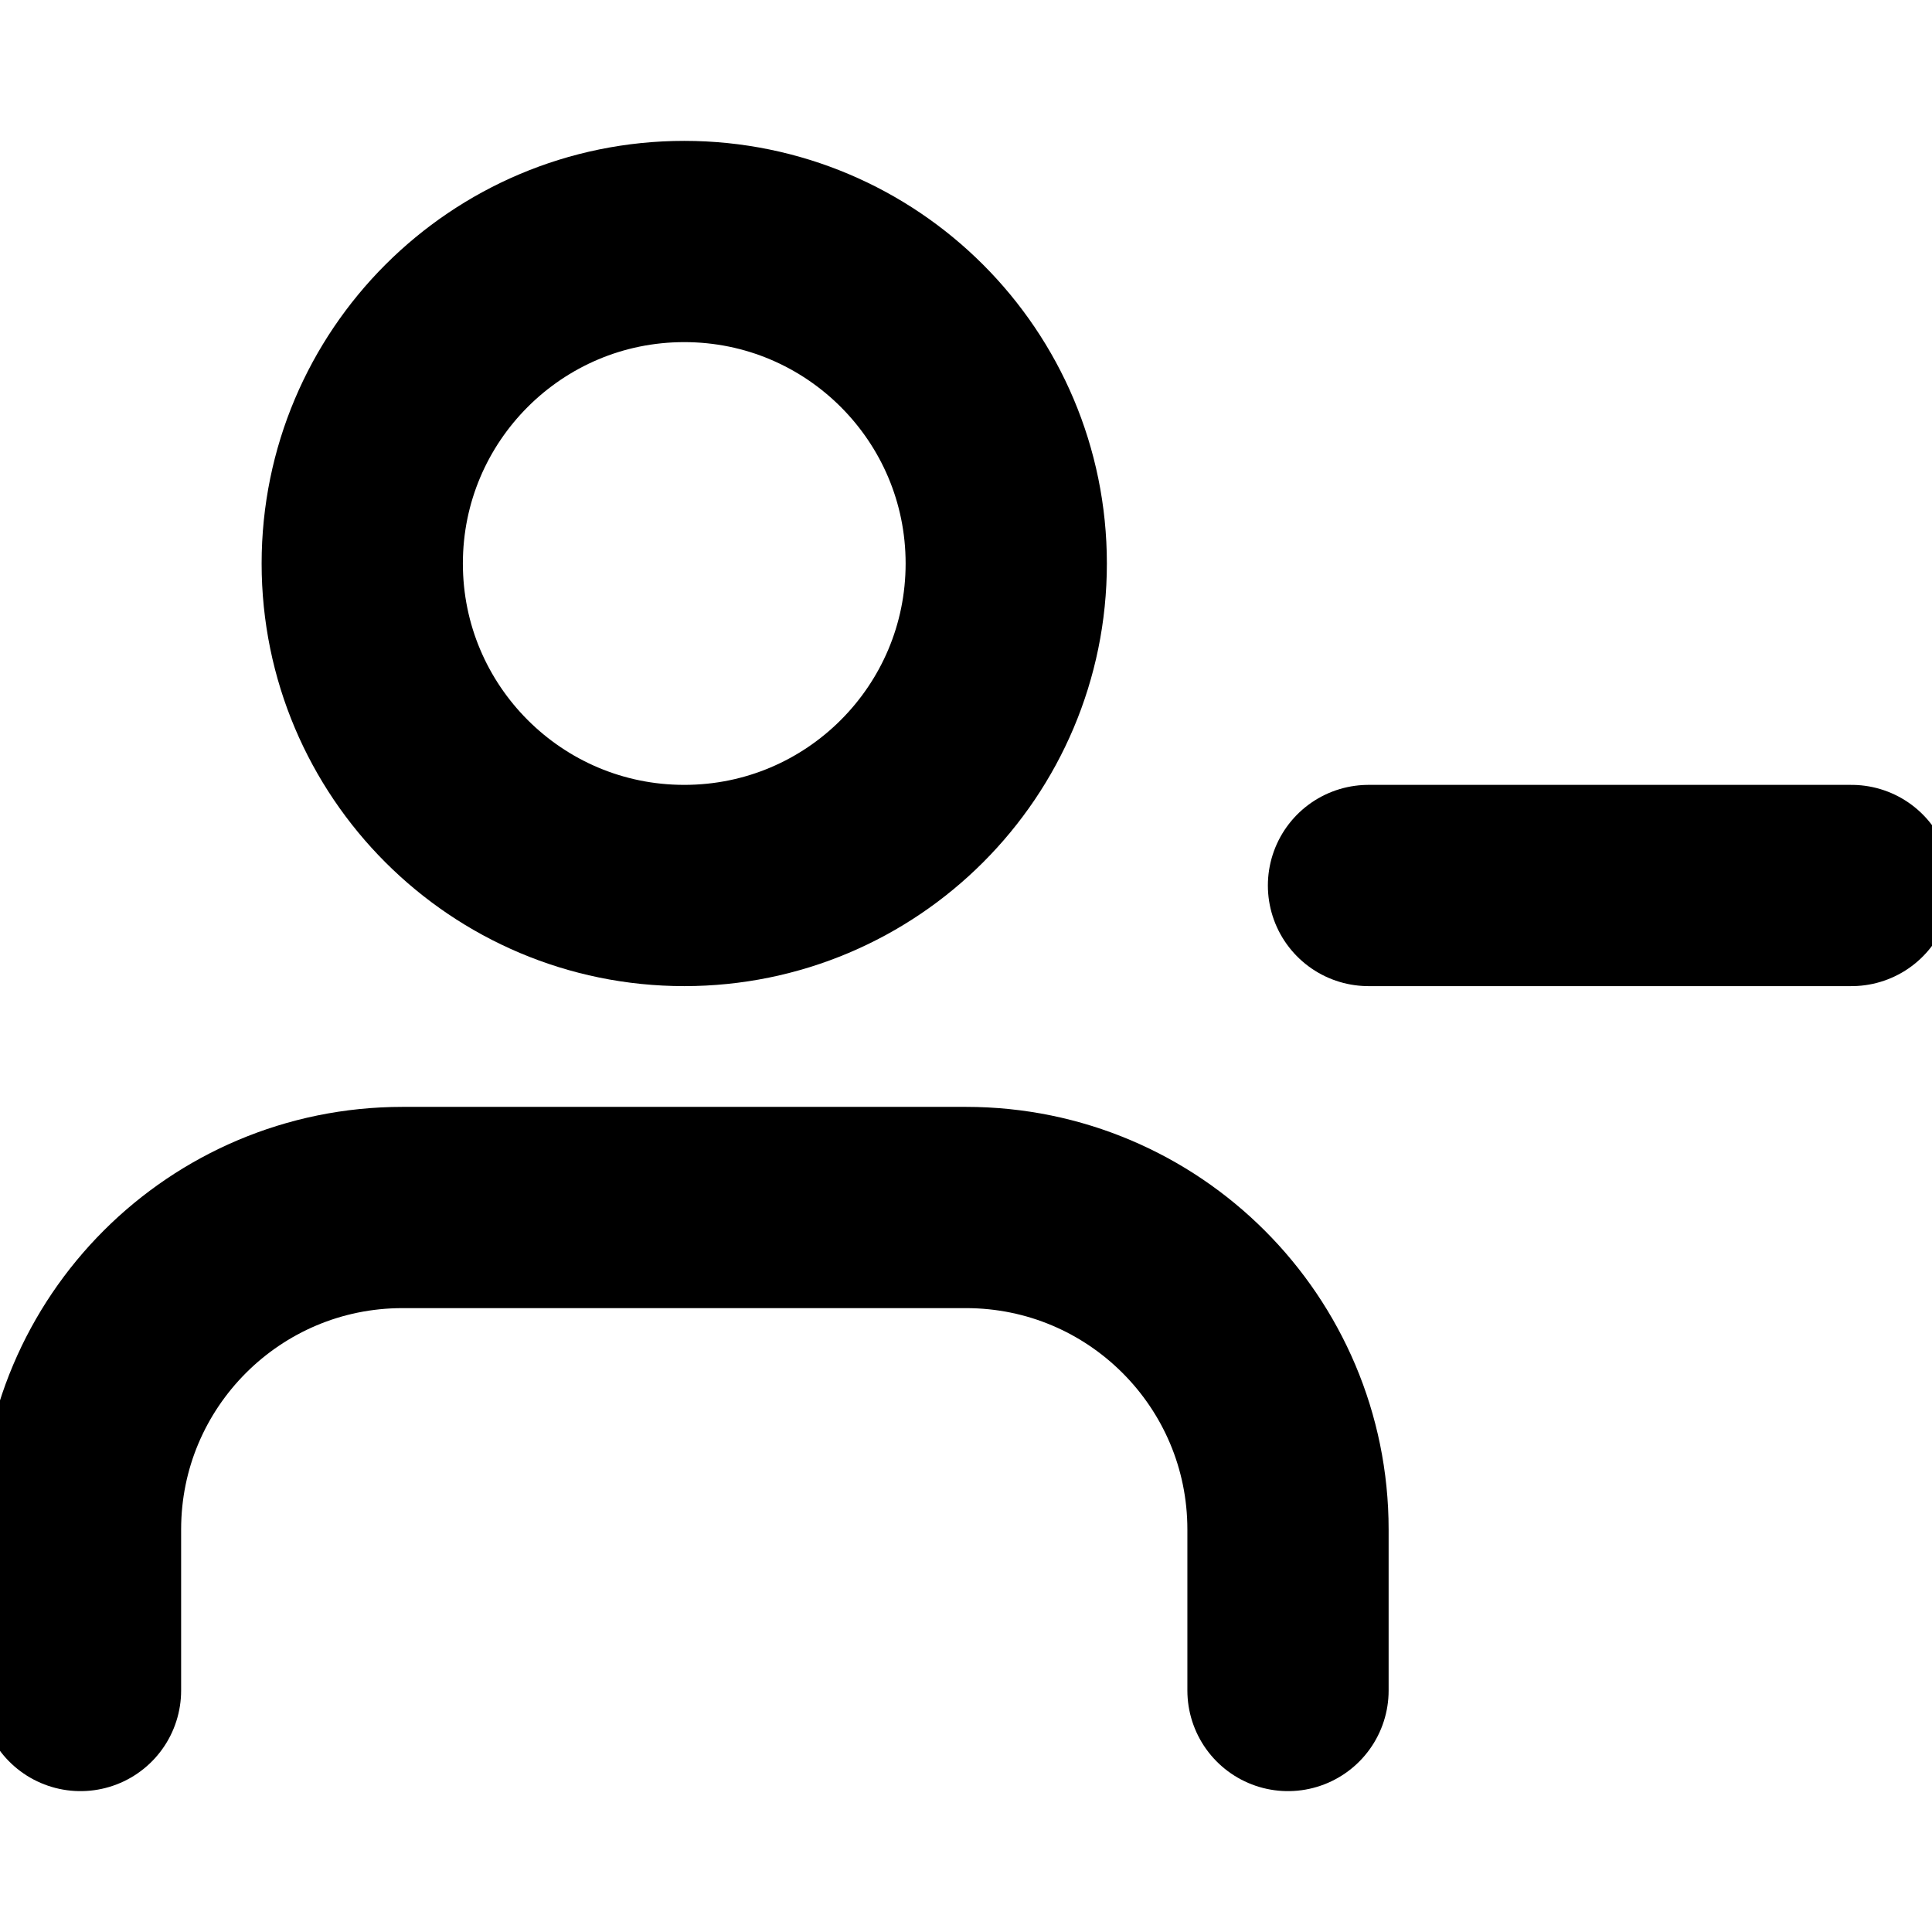
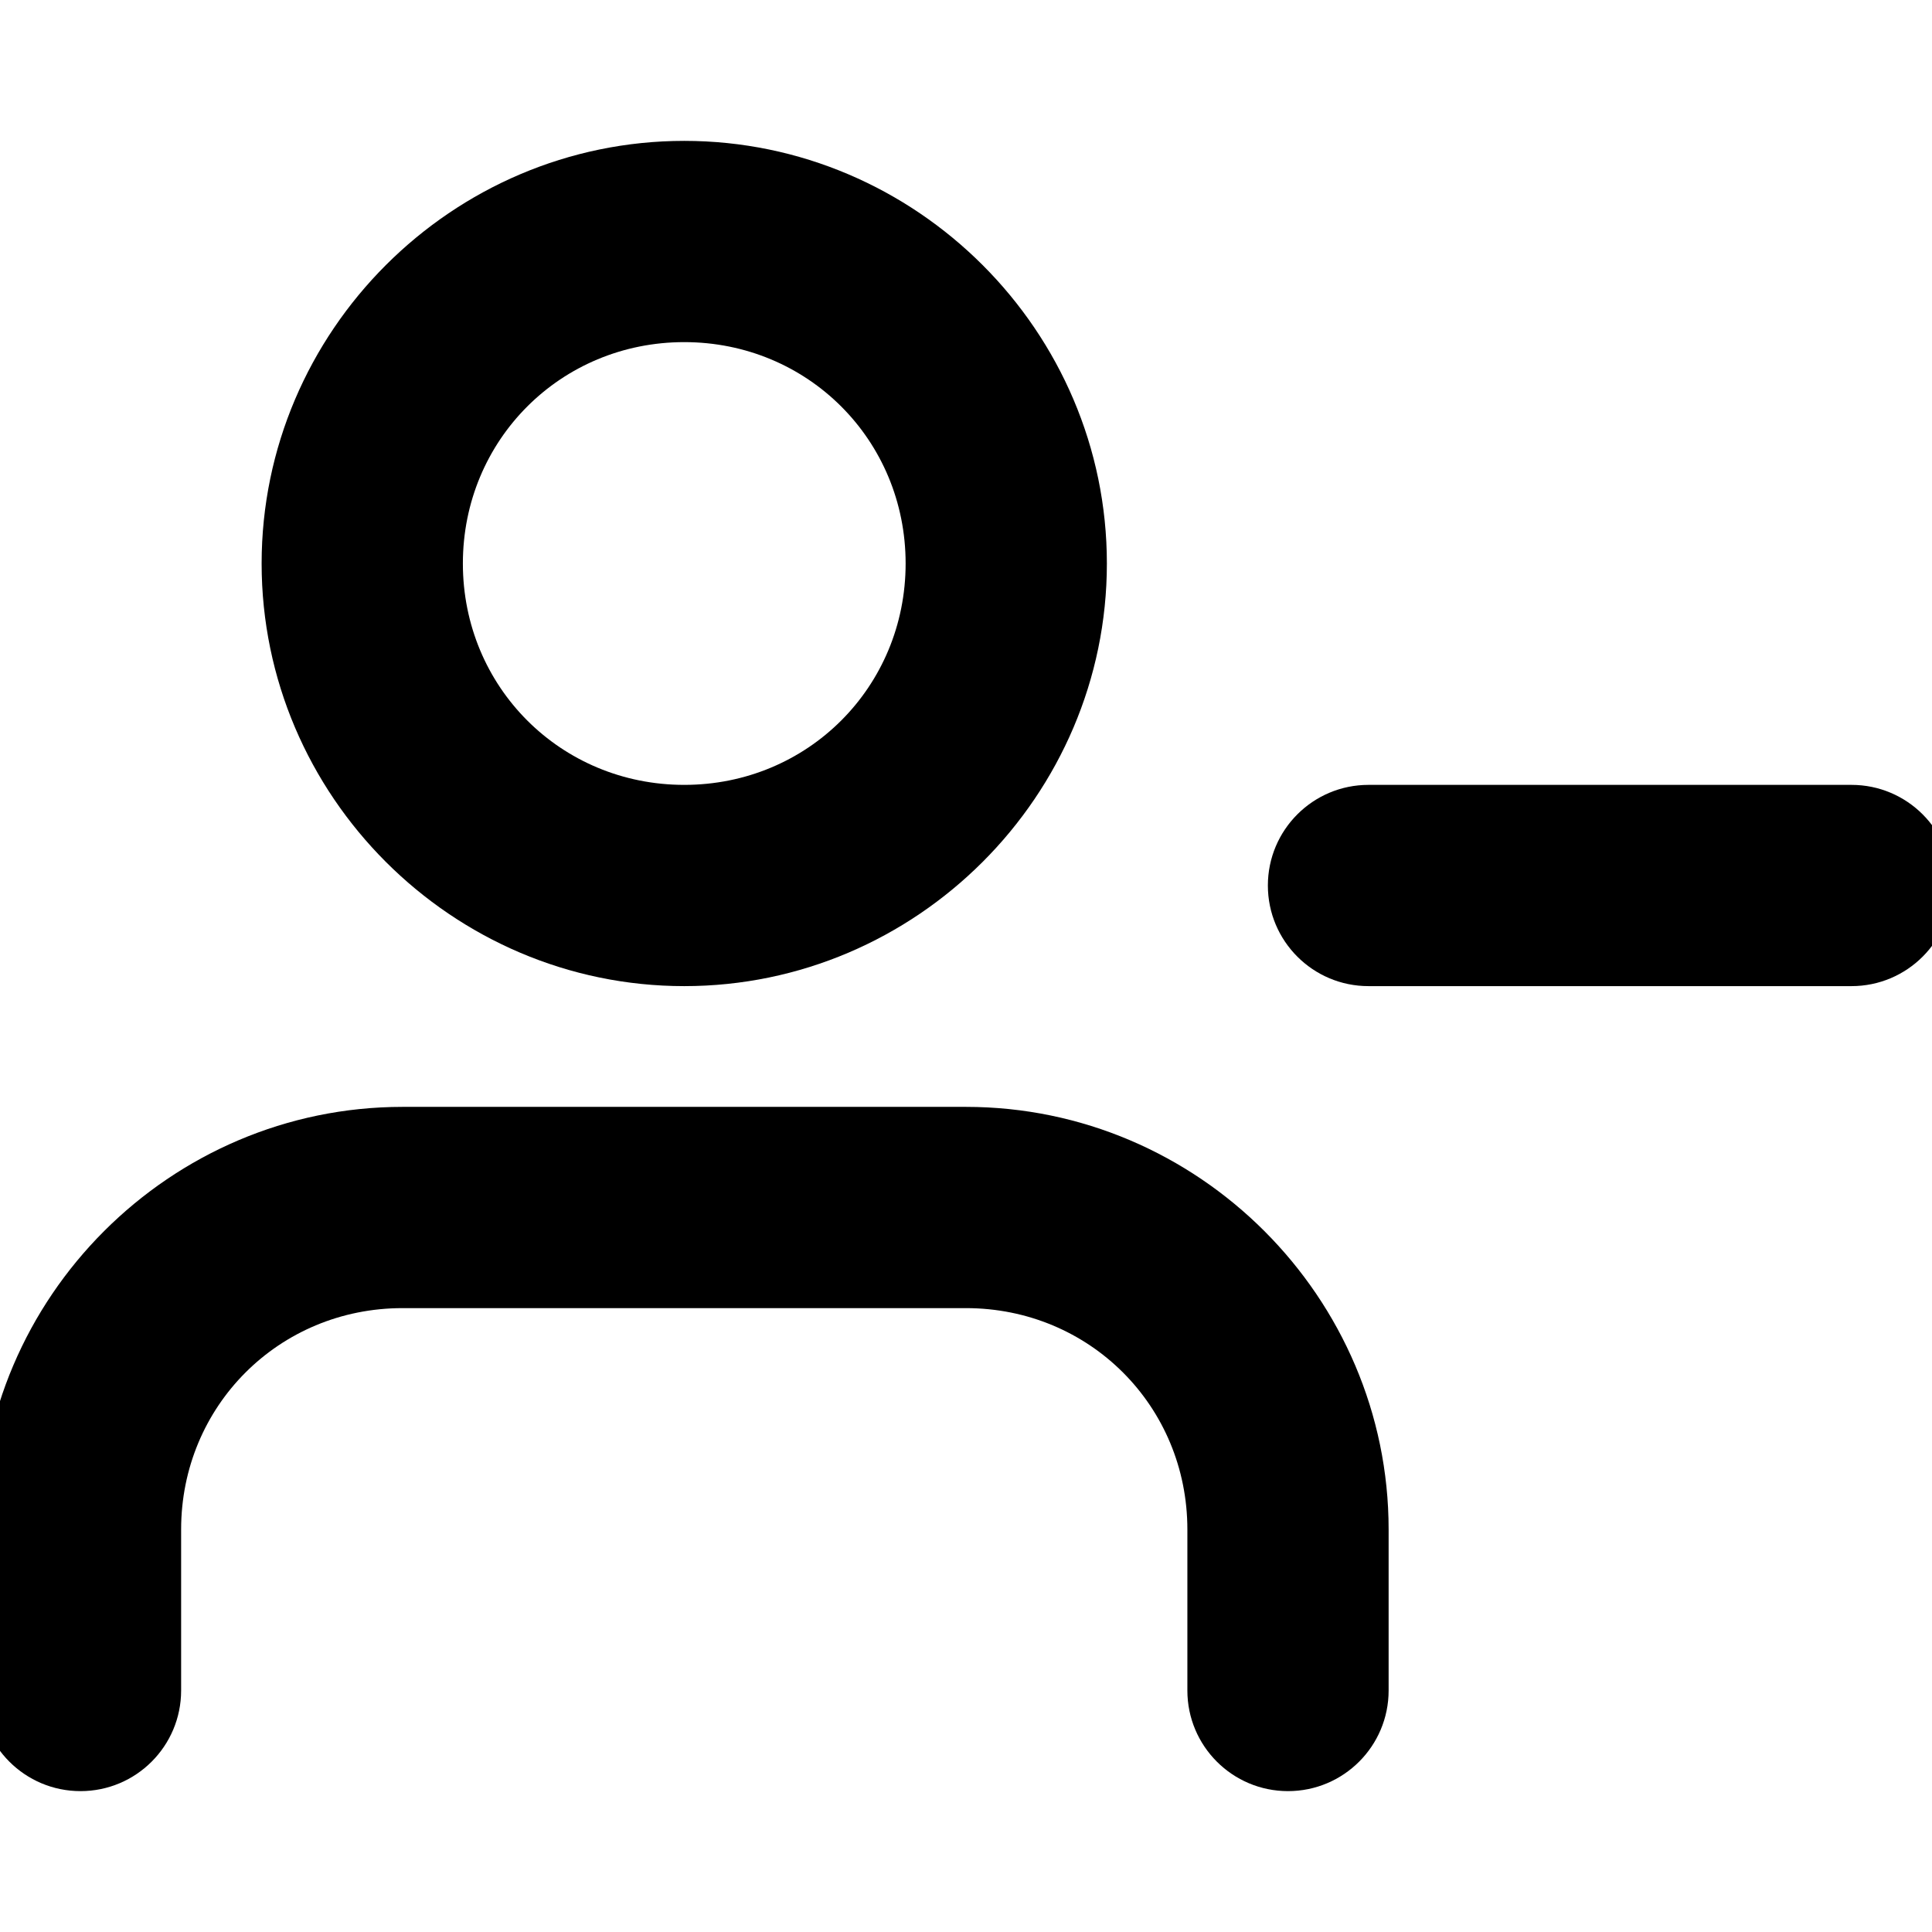
- <svg xmlns="http://www.w3.org/2000/svg" width="96" height="96" viewBox="0 0 24 24" fill="none" stroke="currentColor" stroke-width="2.5" stroke-linecap="round" stroke-linejoin="round" class="feather feather-user-minus">
-   <path d="M16 21v-2a4 4 0 0 0-4-4H5a4 4 0 0 0-4 4v2" />
-   <circle cx="8.5" cy="7" r="4" />
-   <line x1="23" y1="11" x2="17" y2="11" />
+ <svg xmlns="http://www.w3.org/2000/svg" width="96" height="96" viewBox="0 0 24 24" fill="none" stroke="currentColor" stroke-width="2.5" stroke-linecap="round" stroke-linejoin="round" class="feather feather-user-minus" version="1.1" id="svg8">
+   <defs id="defs12" />
+   <g id="g841">
+     <path id="path2" d="m 5,13.75 c -2.885,0 -5.25,2.365 -5.25,5.25 v 2 a 1.25,1.25 0 1 0 2.5,0 v -2 c 0,-1.534 1.216,-2.75 2.75,-2.75 h 7 c 1.534,0 2.75,1.216 2.75,2.75 v 2 a 1.25,1.25 0 1 0 2.5,0 v -2 c 0,-2.885 -2.365,-5.25 -5.25,-5.25 z" style="color:#000000;font-style:normal;font-variant:normal;font-weight:normal;font-stretch:normal;font-size:medium;line-height:normal;font-family:sans-serif;font-variant-ligatures:normal;font-variant-position:normal;font-variant-caps:normal;font-variant-numeric:normal;font-variant-alternates:normal;font-feature-settings:normal;text-indent:0;text-align:start;text-decoration:none;text-decoration-line:none;text-decoration-style:solid;text-decoration-color:#000000;letter-spacing:normal;word-spacing:normal;text-transform:none;writing-mode:lr-tb;direction:ltr;text-orientation:mixed;dominant-baseline:auto;baseline-shift:baseline;text-anchor:start;white-space:normal;shape-padding:0;clip-rule:nonzero;display:inline;overflow:visible;visibility:visible;opacity:1;isolation:auto;mix-blend-mode:normal;color-interpolation:sRGB;color-interpolation-filters:linearRGB;solid-color:#000000;solid-opacity:1;vector-effect:none;fill:#000000;fill-opacity:1;fill-rule:nonzero;stroke:none;stroke-width:2.5;stroke-linecap:butt;stroke-linejoin:miter;stroke-miterlimit:4;stroke-dasharray:none;stroke-dashoffset:0;stroke-opacity:1;color-rendering:auto;image-rendering:auto;shape-rendering:auto;text-rendering:auto;enable-background:accumulate" />
+     <path id="circle4" d="M 8.5,1.75 C 5.615,1.75 3.25,4.115 3.25,7 c 0,2.885 2.365,5.25 5.25,5.25 2.885,0 5.25,-2.365 5.25,-5.25 0,-2.885 -2.365,-5.25 -5.25,-5.25 z m 0,2.5 c 1.534,0 2.75,1.216 2.75,2.75 0,1.534 -1.216,2.75 -2.75,2.75 C 6.966,9.75 5.75,8.534 5.75,7 5.75,5.466 6.966,4.25 8.5,4.25 Z" style="color:#000000;font-style:normal;font-variant:normal;font-weight:normal;font-stretch:normal;font-size:medium;line-height:normal;font-family:sans-serif;font-variant-ligatures:normal;font-variant-position:normal;font-variant-caps:normal;font-variant-numeric:normal;font-variant-alternates:normal;font-feature-settings:normal;text-indent:0;text-align:start;text-decoration:none;text-decoration-line:none;text-decoration-style:solid;text-decoration-color:#000000;letter-spacing:normal;word-spacing:normal;text-transform:none;writing-mode:lr-tb;direction:ltr;text-orientation:mixed;dominant-baseline:auto;baseline-shift:baseline;text-anchor:start;white-space:normal;shape-padding:0;clip-rule:nonzero;display:inline;overflow:visible;visibility:visible;opacity:1;isolation:auto;mix-blend-mode:normal;color-interpolation:sRGB;color-interpolation-filters:linearRGB;solid-color:#000000;solid-opacity:1;vector-effect:none;fill:#000000;fill-opacity:1;fill-rule:nonzero;stroke:none;stroke-width:2.5;stroke-linecap:butt;stroke-linejoin:miter;stroke-miterlimit:4;stroke-dasharray:none;stroke-dashoffset:0;stroke-opacity:1;color-rendering:auto;image-rendering:auto;shape-rendering:auto;text-rendering:auto;enable-background:accumulate" />
+     <path id="line6" d="m 17,9.75 a 1.25,1.25 0 1 0 0,2.5 h 6 a 1.25,1.25 0 1 0 0,-2.5 z" style="color:#000000;font-style:normal;font-variant:normal;font-weight:normal;font-stretch:normal;font-size:medium;line-height:normal;font-family:sans-serif;font-variant-ligatures:normal;font-variant-position:normal;font-variant-caps:normal;font-variant-numeric:normal;font-variant-alternates:normal;font-feature-settings:normal;text-indent:0;text-align:start;text-decoration:none;text-decoration-line:none;text-decoration-style:solid;text-decoration-color:#000000;letter-spacing:normal;word-spacing:normal;text-transform:none;writing-mode:lr-tb;direction:ltr;text-orientation:mixed;dominant-baseline:auto;baseline-shift:baseline;text-anchor:start;white-space:normal;shape-padding:0;clip-rule:nonzero;display:inline;overflow:visible;visibility:visible;opacity:1;isolation:auto;mix-blend-mode:normal;color-interpolation:sRGB;color-interpolation-filters:linearRGB;solid-color:#000000;solid-opacity:1;vector-effect:none;fill:#000000;fill-opacity:1;fill-rule:nonzero;stroke:none;stroke-width:2.5;stroke-linecap:butt;stroke-linejoin:miter;stroke-miterlimit:4;stroke-dasharray:none;stroke-dashoffset:0;stroke-opacity:1;color-rendering:auto;image-rendering:auto;shape-rendering:auto;text-rendering:auto;enable-background:accumulate" />
+   </g>
</svg>
